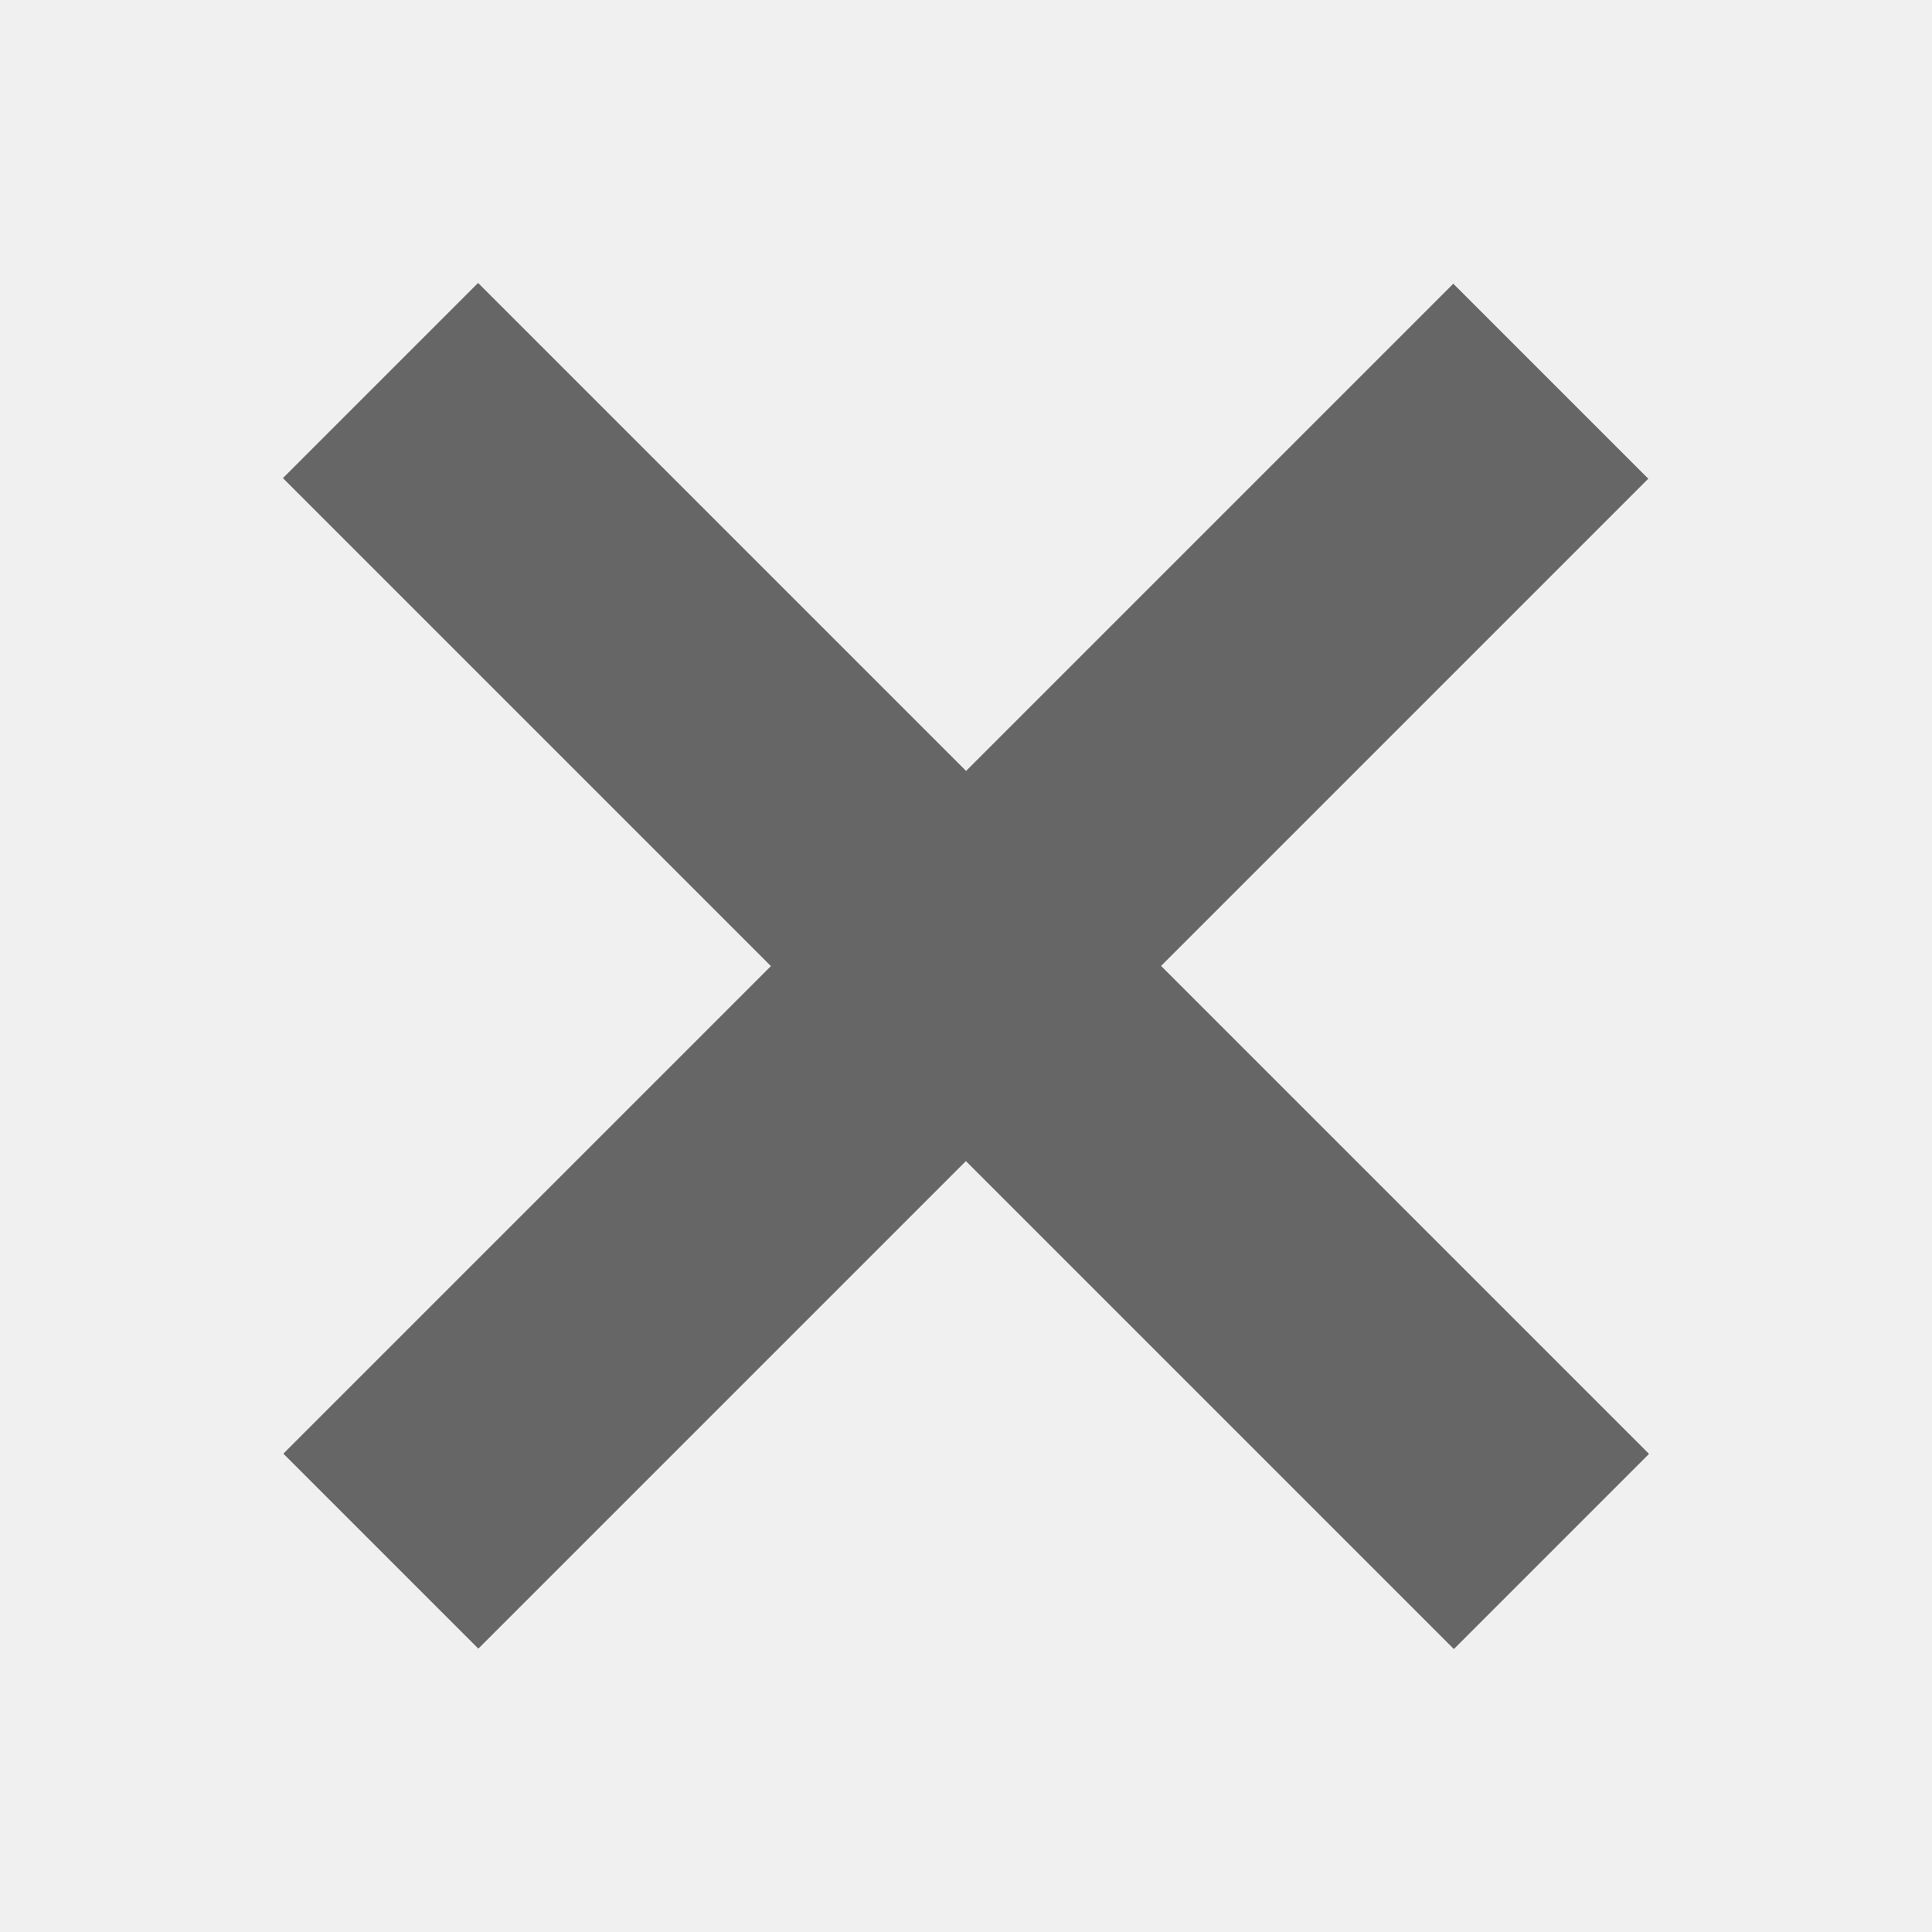
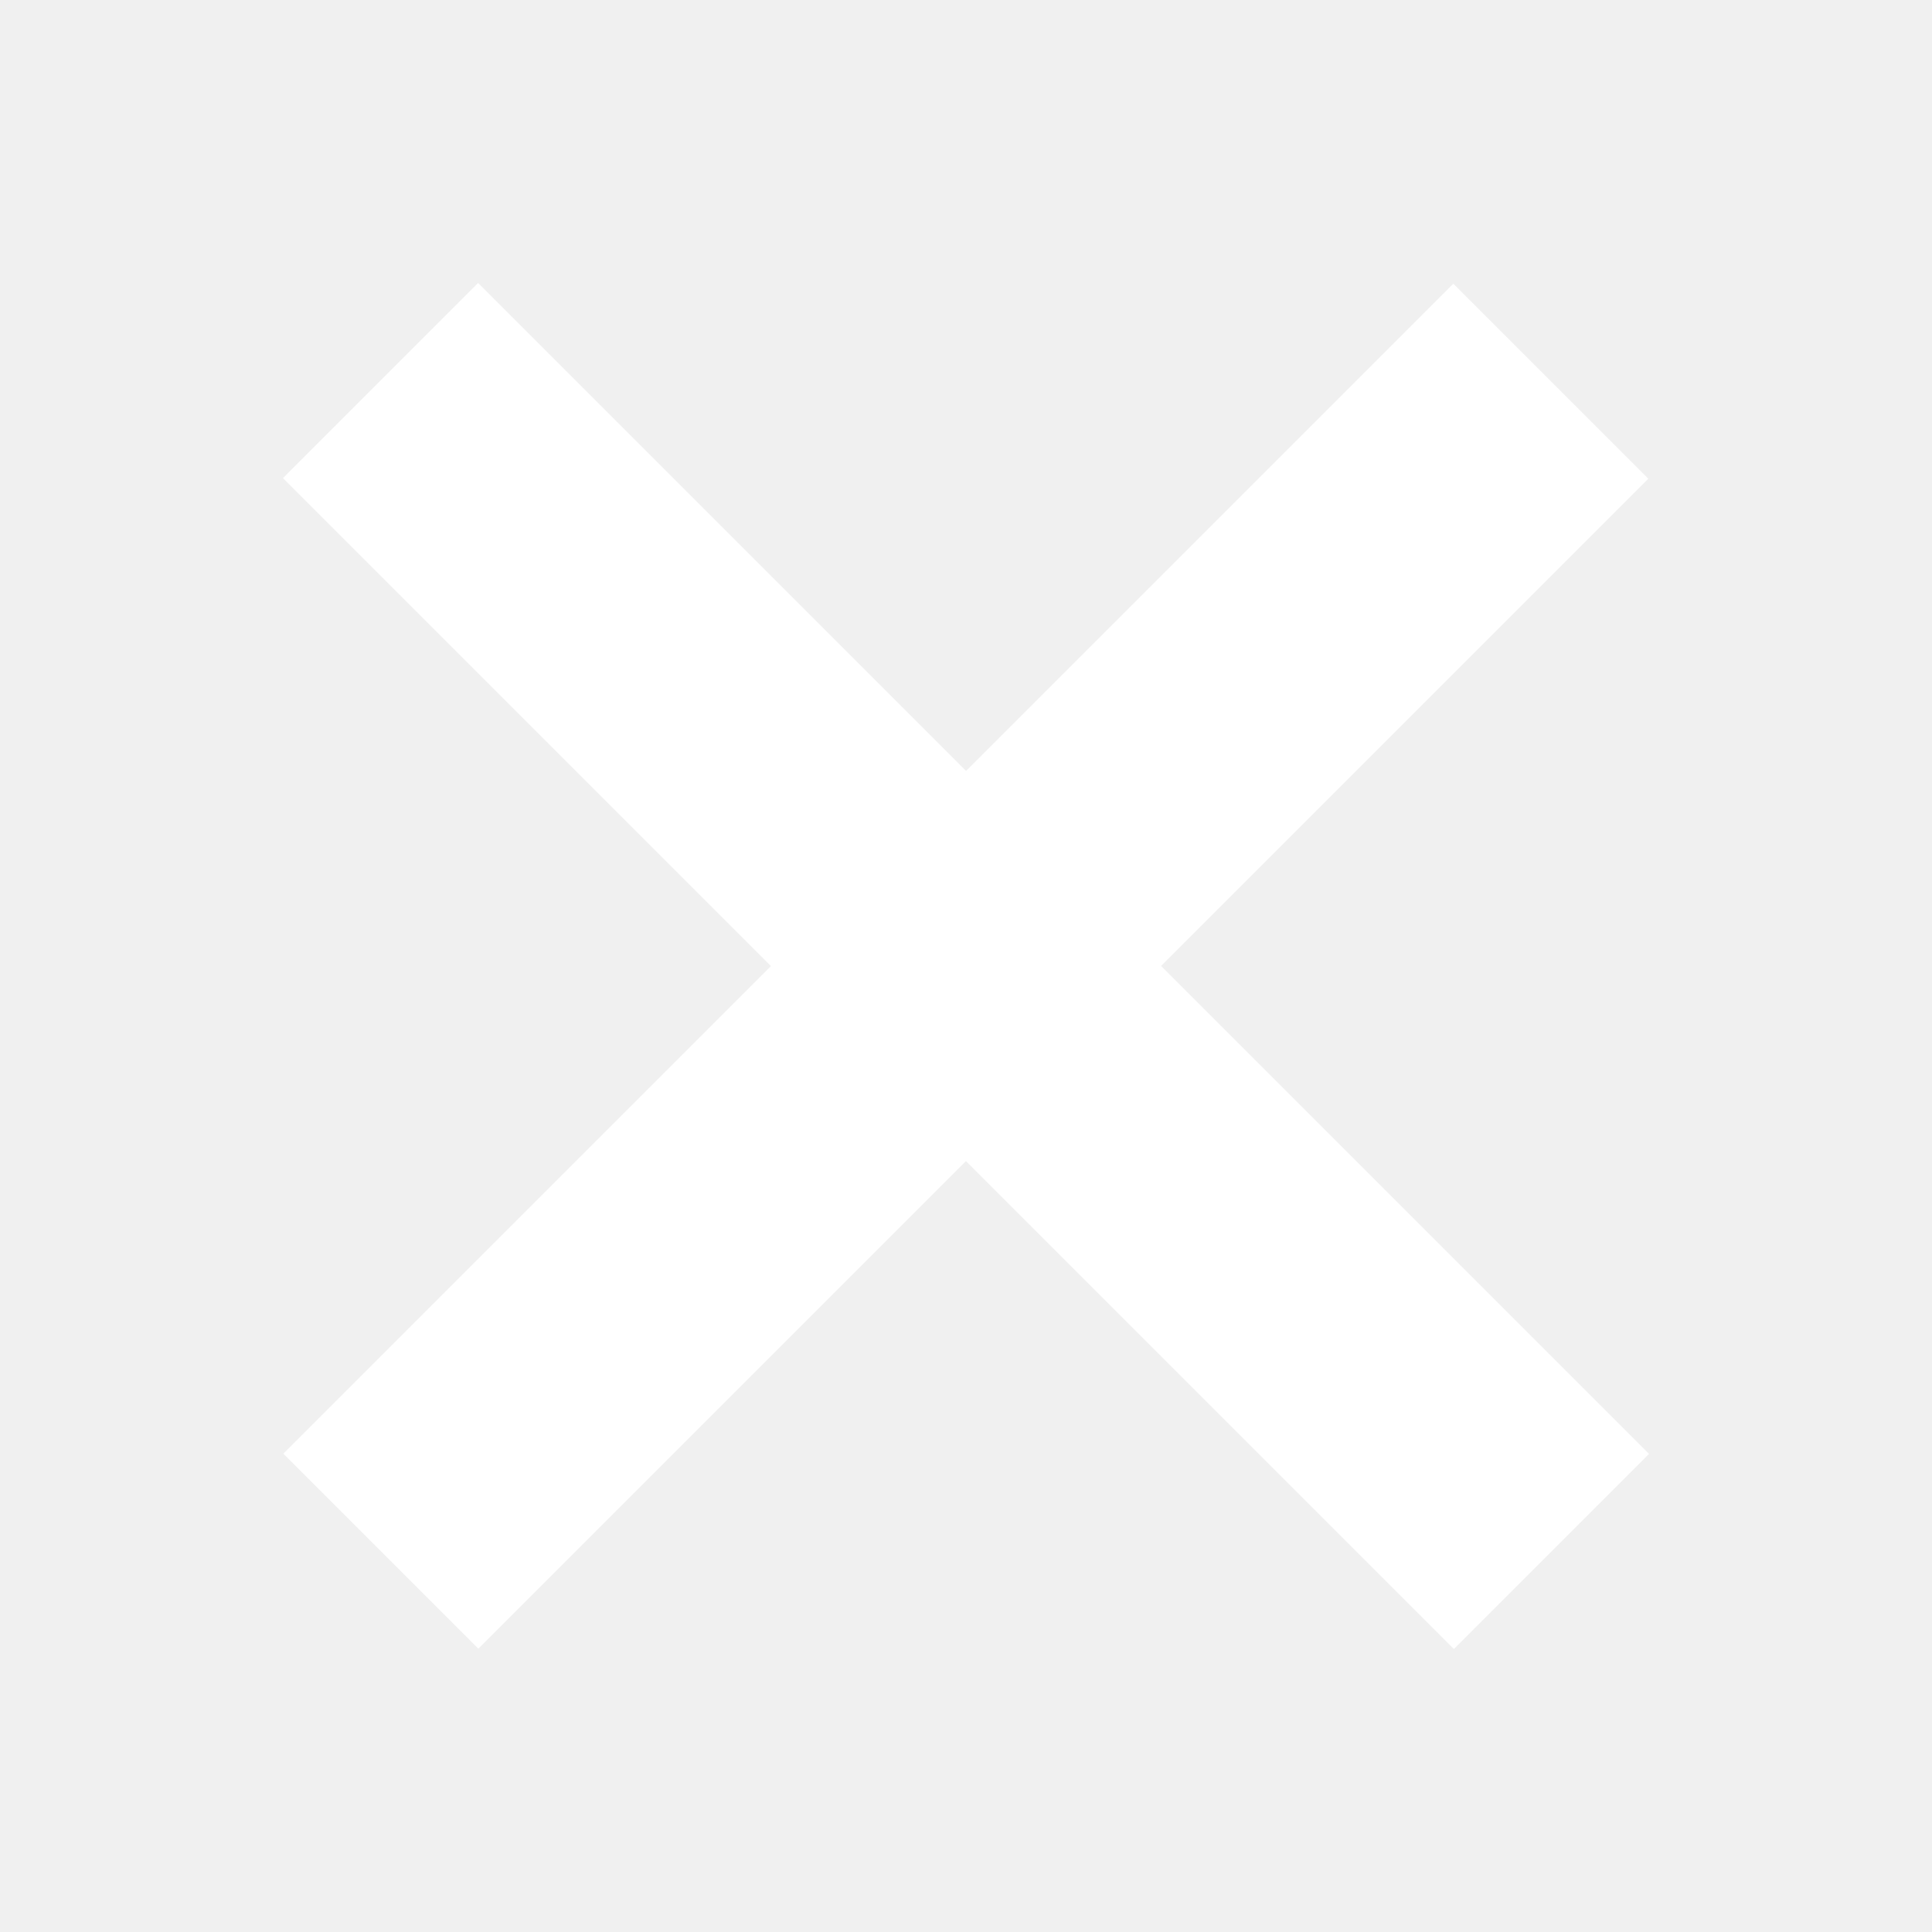
<svg xmlns="http://www.w3.org/2000/svg" width="127mm" height="127mm" viewBox="0 0 450 450" id="svg2" version="1.1">
  <defs id="defs4" />
  <g id="layer1" transform="translate(0,-602.3622)" style="display:inline">
-     <rect style="display:inline;fill:#666666;stroke:none" id="rect4138" width="64.229" height="385.375" x="712.018" y="233.304" ry="0" transform="matrix(0.7071068,0.7071068,-0.7071068,0.7071068,0,2.6171875e-6)" />
-     <rect style="display:inline;fill:#666666;stroke:none" id="rect4138-8" width="64.284" height="385.704" x="393.797" y="-936.982" ry="0" transform="matrix(-0.7071071,0.7071064,-0.7071071,-0.7071064,0,2.6171875e-6)" />
+     <rect style="display:inline;fill:#ffffff;stroke:none" id="rect4138" width="64.229" height="385.375" x="712.018" y="233.304" ry="0" transform="matrix(0.7071068,0.7071068,-0.7071068,0.7071068,0,2.6171875e-6)" />
+     <rect style="display:inline;fill:#ffffff;stroke:none" id="rect4138-8" width="64.284" height="385.704" x="393.797" y="-936.982" ry="0" transform="matrix(-0.7071071,0.7071064,-0.7071071,-0.7071064,0,2.6171875e-6)" />
  </g>
</svg>
